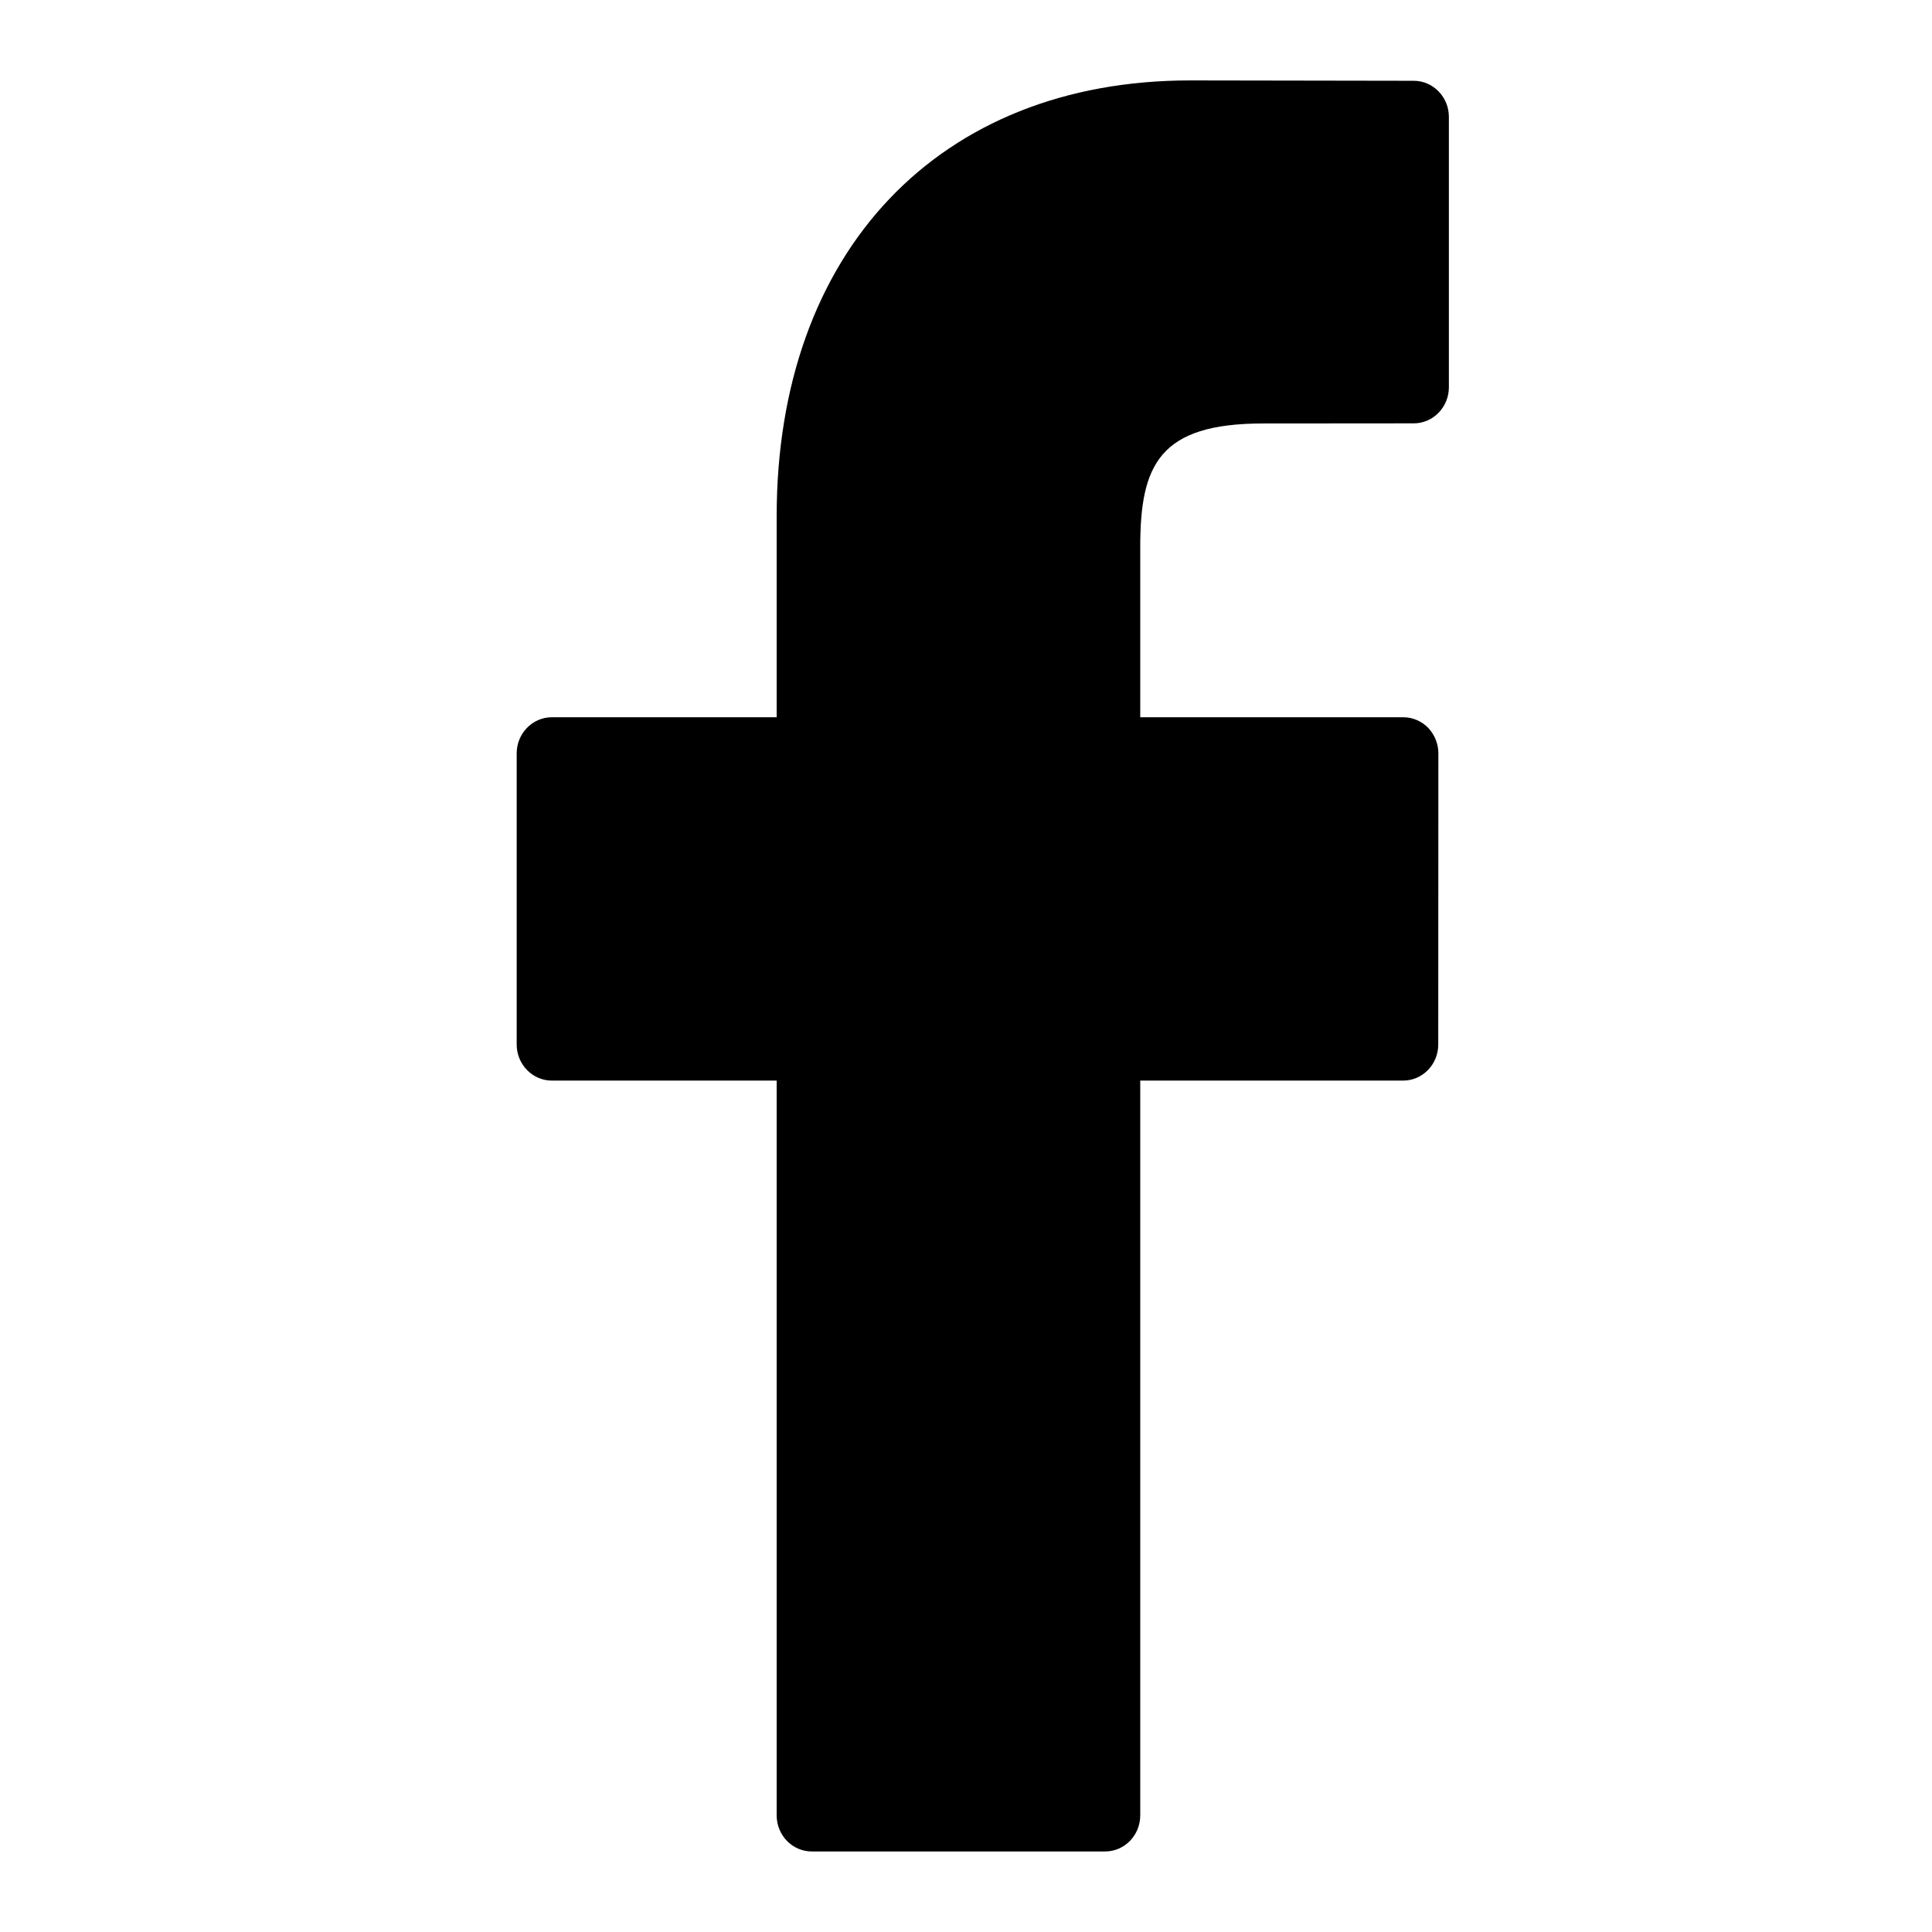
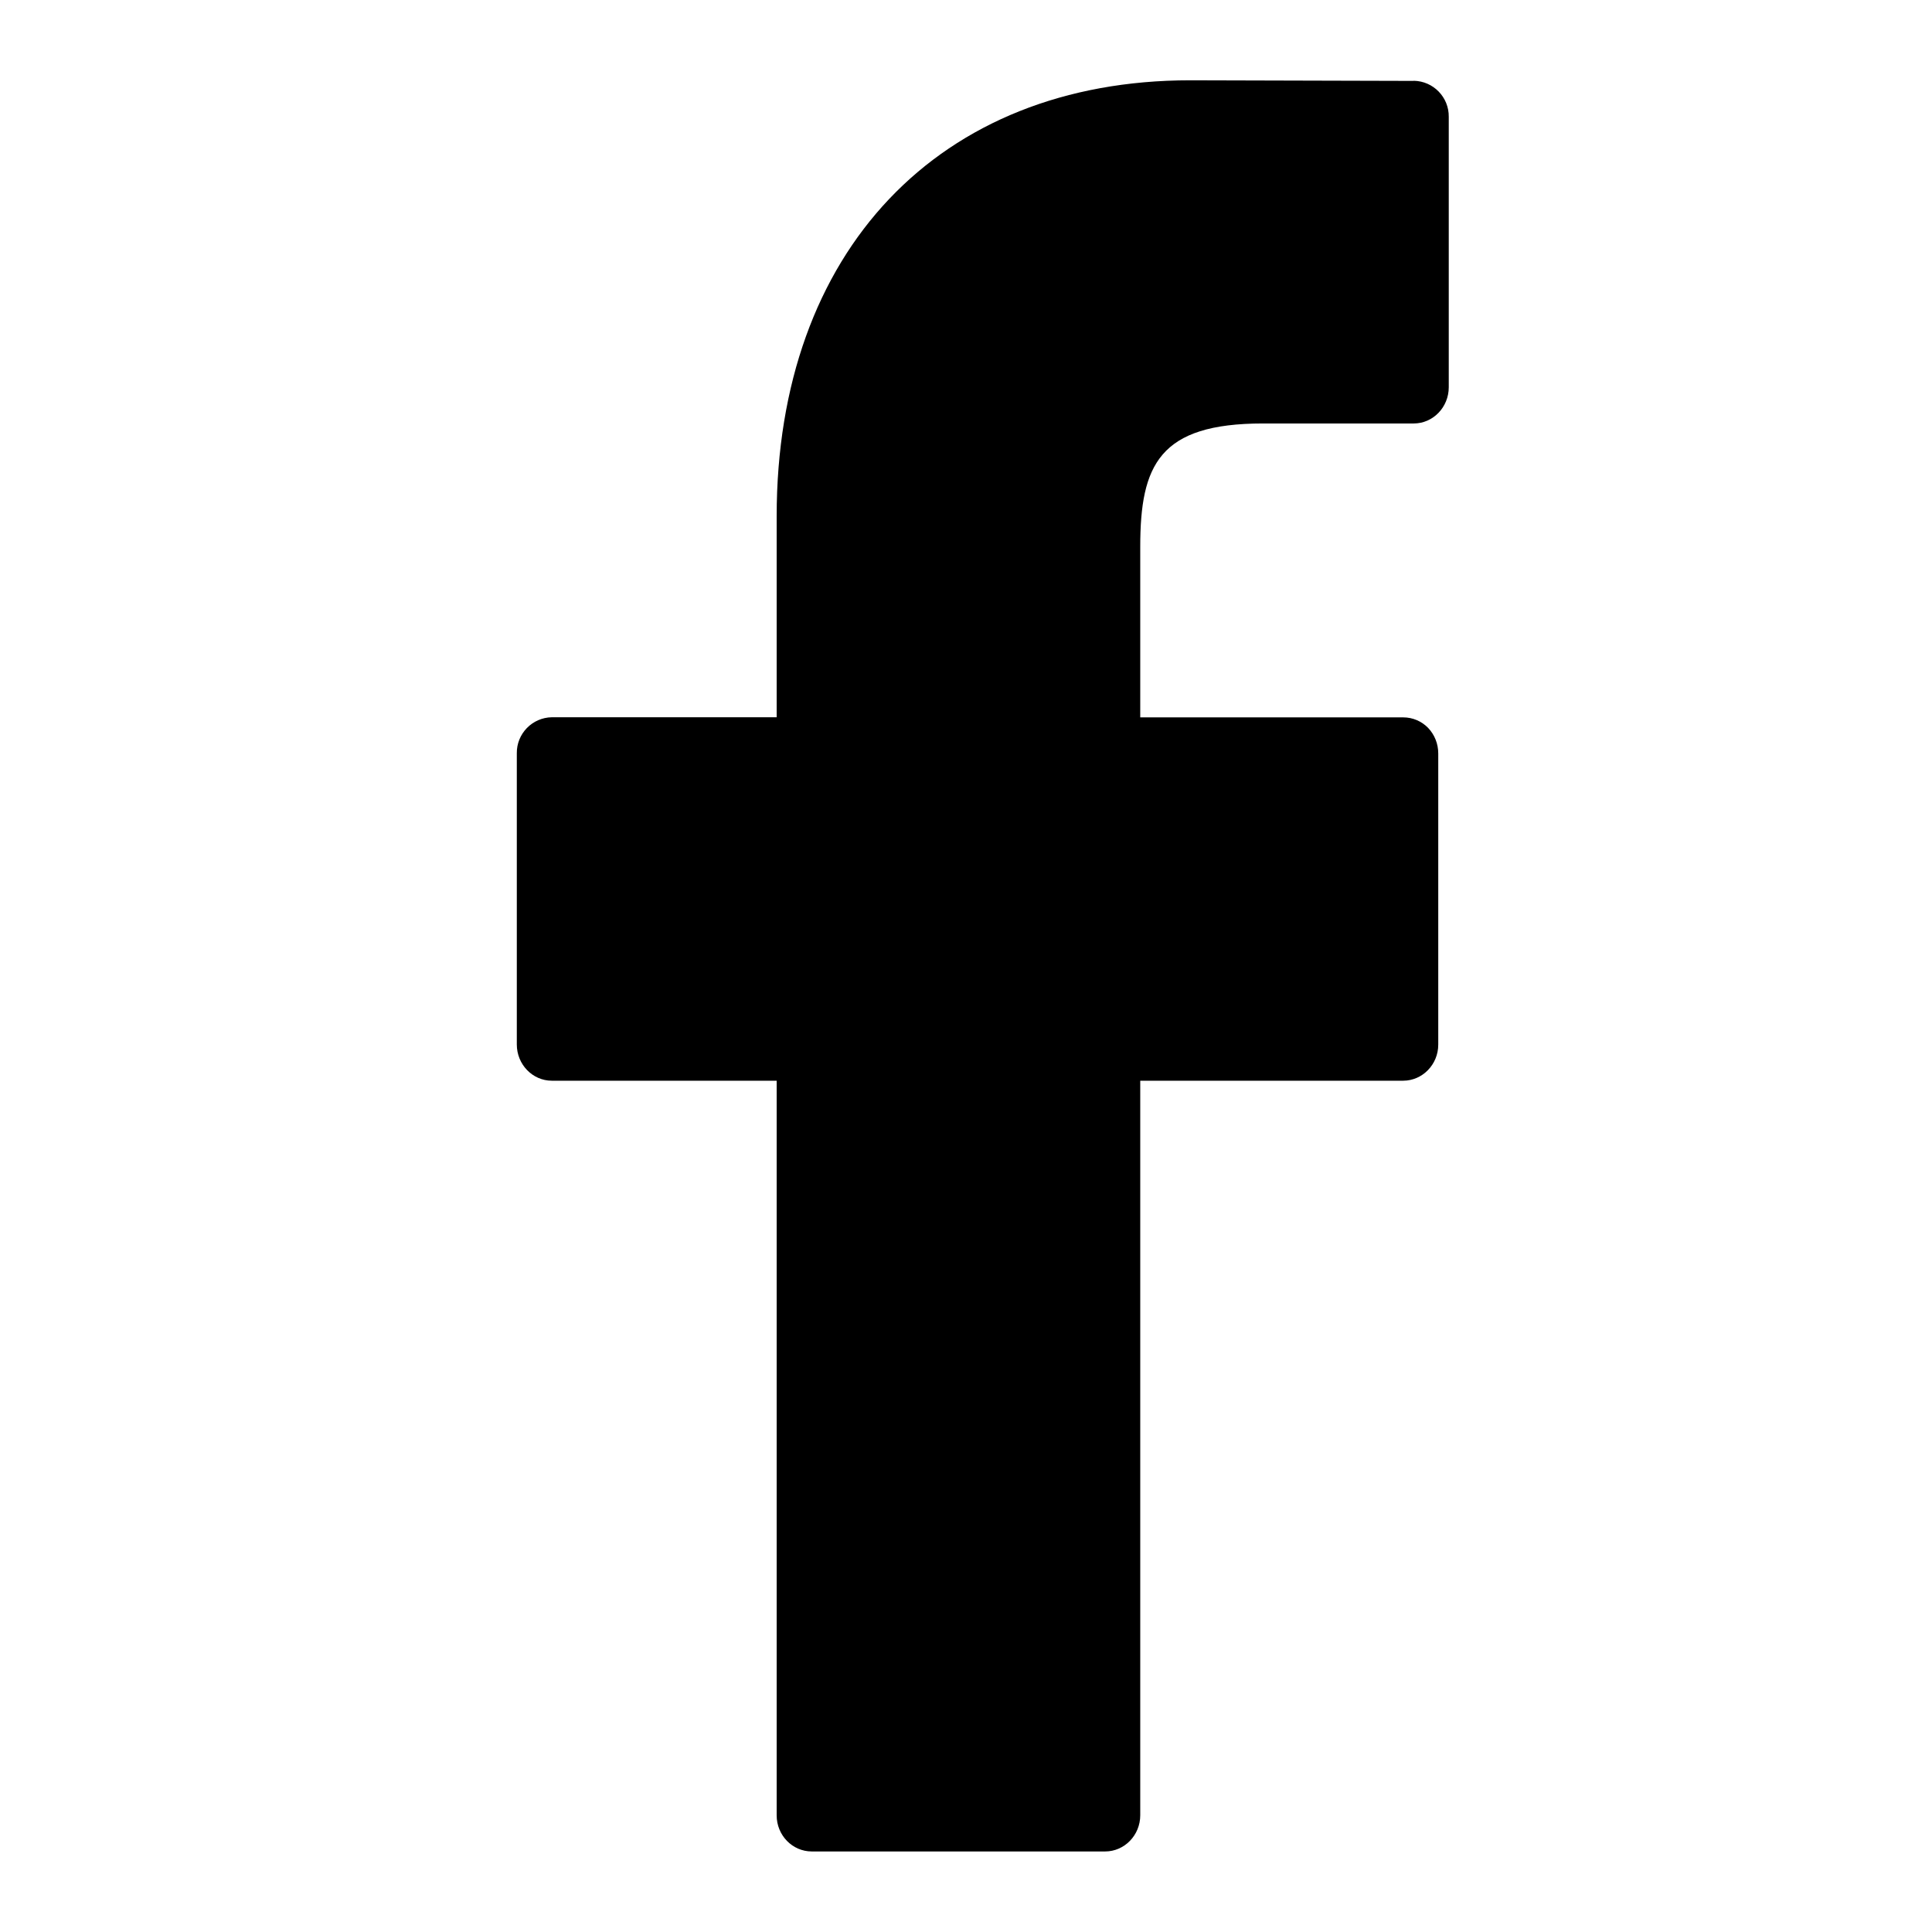
- <svg xmlns="http://www.w3.org/2000/svg" width="16" height="16" viewBox="0 0 16 16">
-   <path d="M11.708 0.669L9.856 0.666C7.776 0.666 6.432 2.083 6.432 4.276V5.94H4.57C4.41 5.94 4.279 6.074 4.279 6.239V8.65C4.279 8.815 4.41 8.949 4.57 8.949H6.432V15.034C6.432 15.199 6.562 15.333 6.723 15.333H9.152C9.313 15.333 9.443 15.199 9.443 15.034V8.949H11.62C11.781 8.949 11.911 8.815 11.911 8.65L11.912 6.239C11.912 6.16 11.881 6.084 11.827 6.027C11.772 5.971 11.698 5.94 11.621 5.94H9.443V4.529C9.443 3.851 9.6 3.507 10.46 3.507L11.708 3.506C11.868 3.506 11.999 3.372 11.999 3.207V0.968C11.999 0.803 11.868 0.669 11.708 0.669Z" />
+ <svg xmlns="http://www.w3.org/2000/svg" width="16" height="16">
+   <path d="M11.708.67L9.856.665c-2.08 0-3.424 1.417-3.424 3.61V5.94H4.57a.295.295 0 00-.29.299V8.65c0 .165.13.3.29.3h1.862v6.084c0 .165.13.299.291.299h2.429c.16 0 .291-.134.291-.3V8.95h2.177c.16 0 .291-.134.291-.299V6.24c0-.08-.03-.155-.084-.212a.287.287 0 00-.206-.087H9.443V4.529c0-.678.157-1.022 1.017-1.022h1.248c.16 0 .29-.135.29-.3V.968a.295.295 0 00-.29-.299z" />
</svg>
